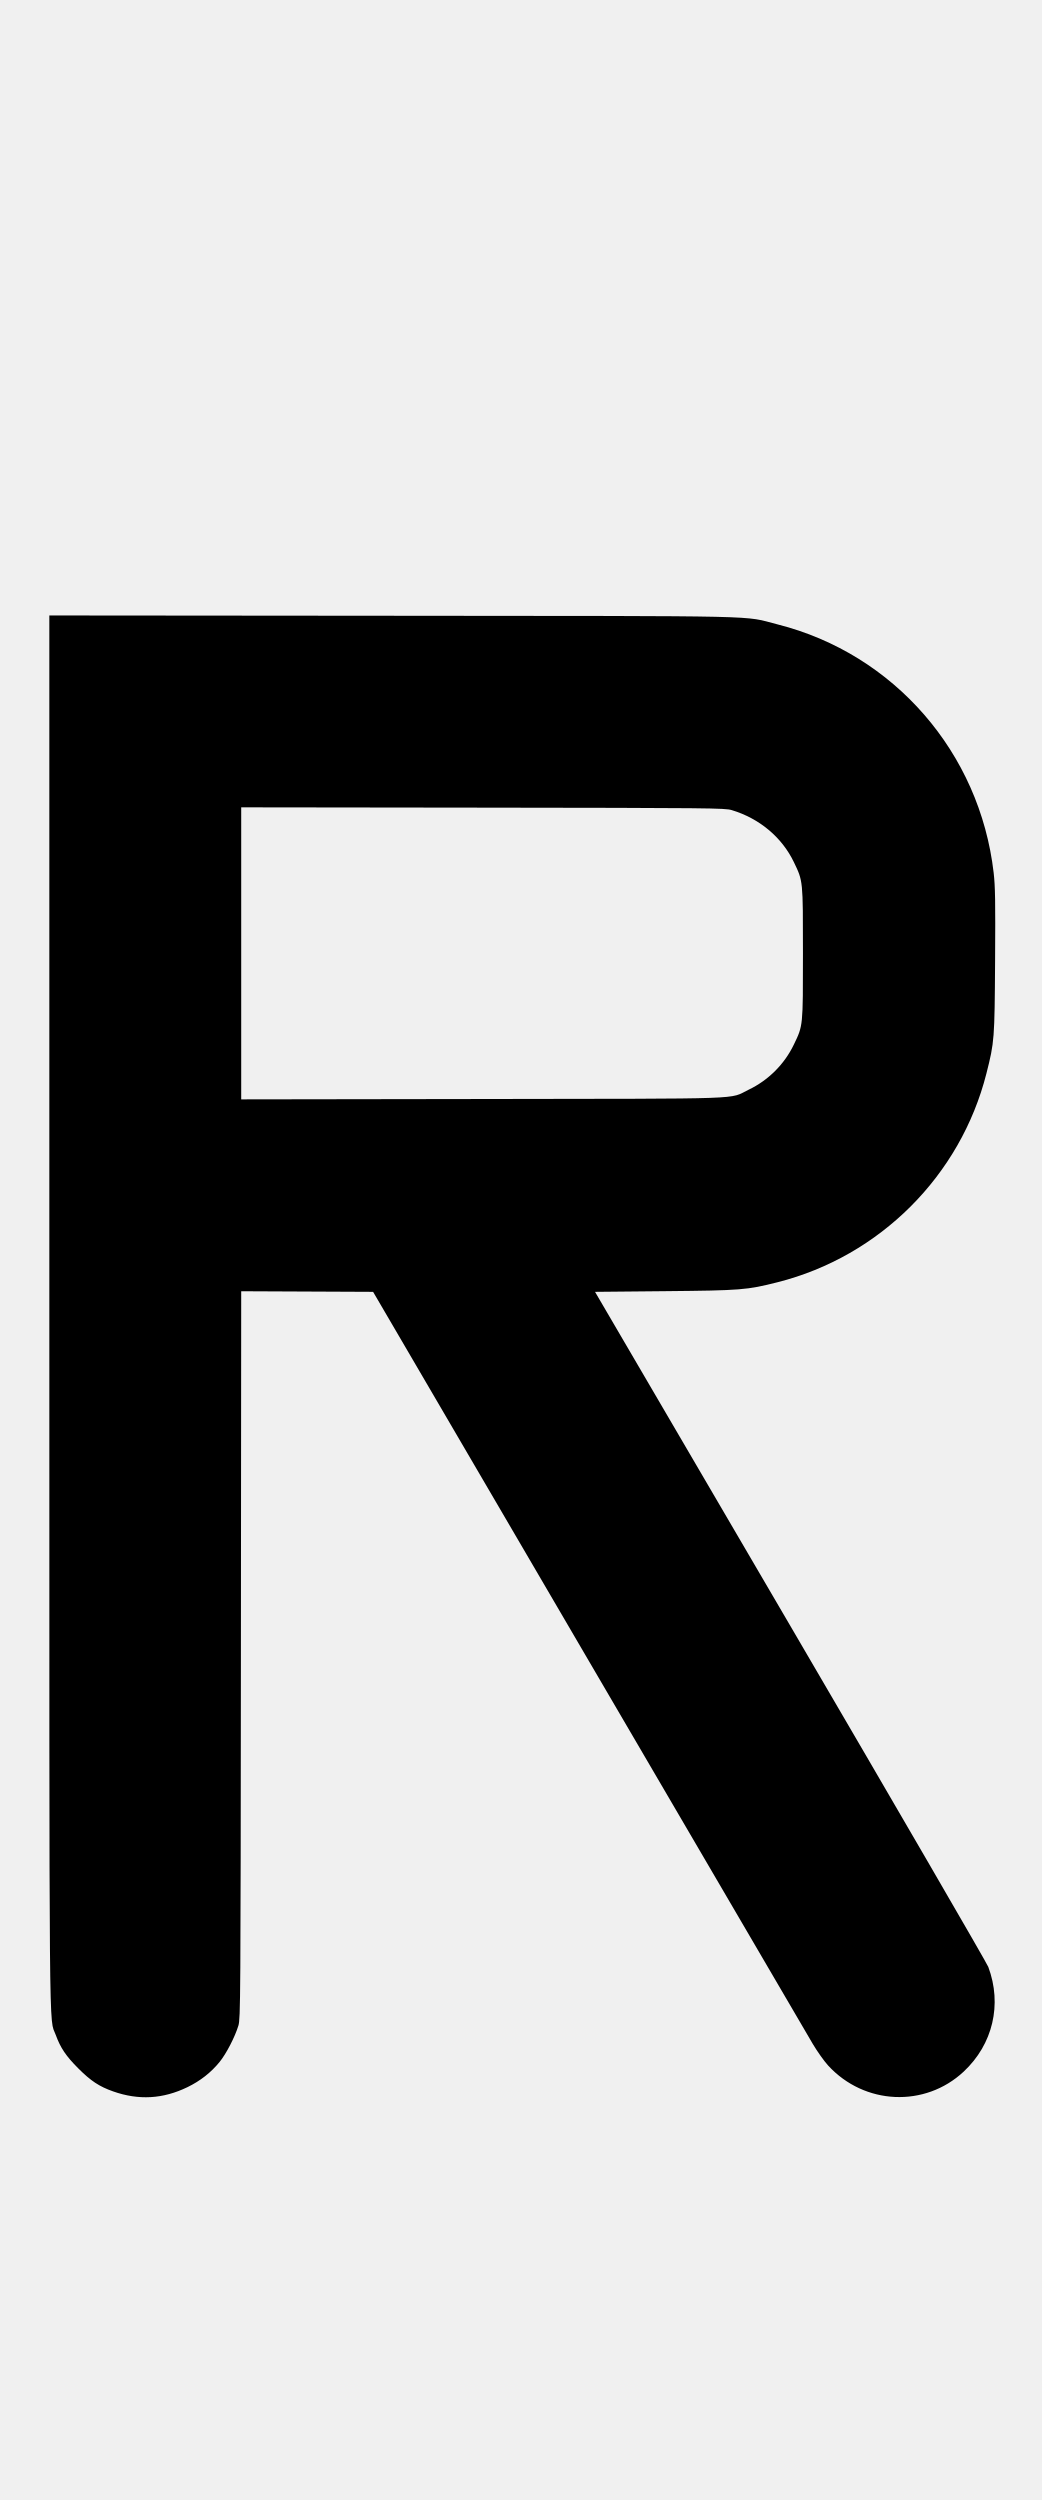
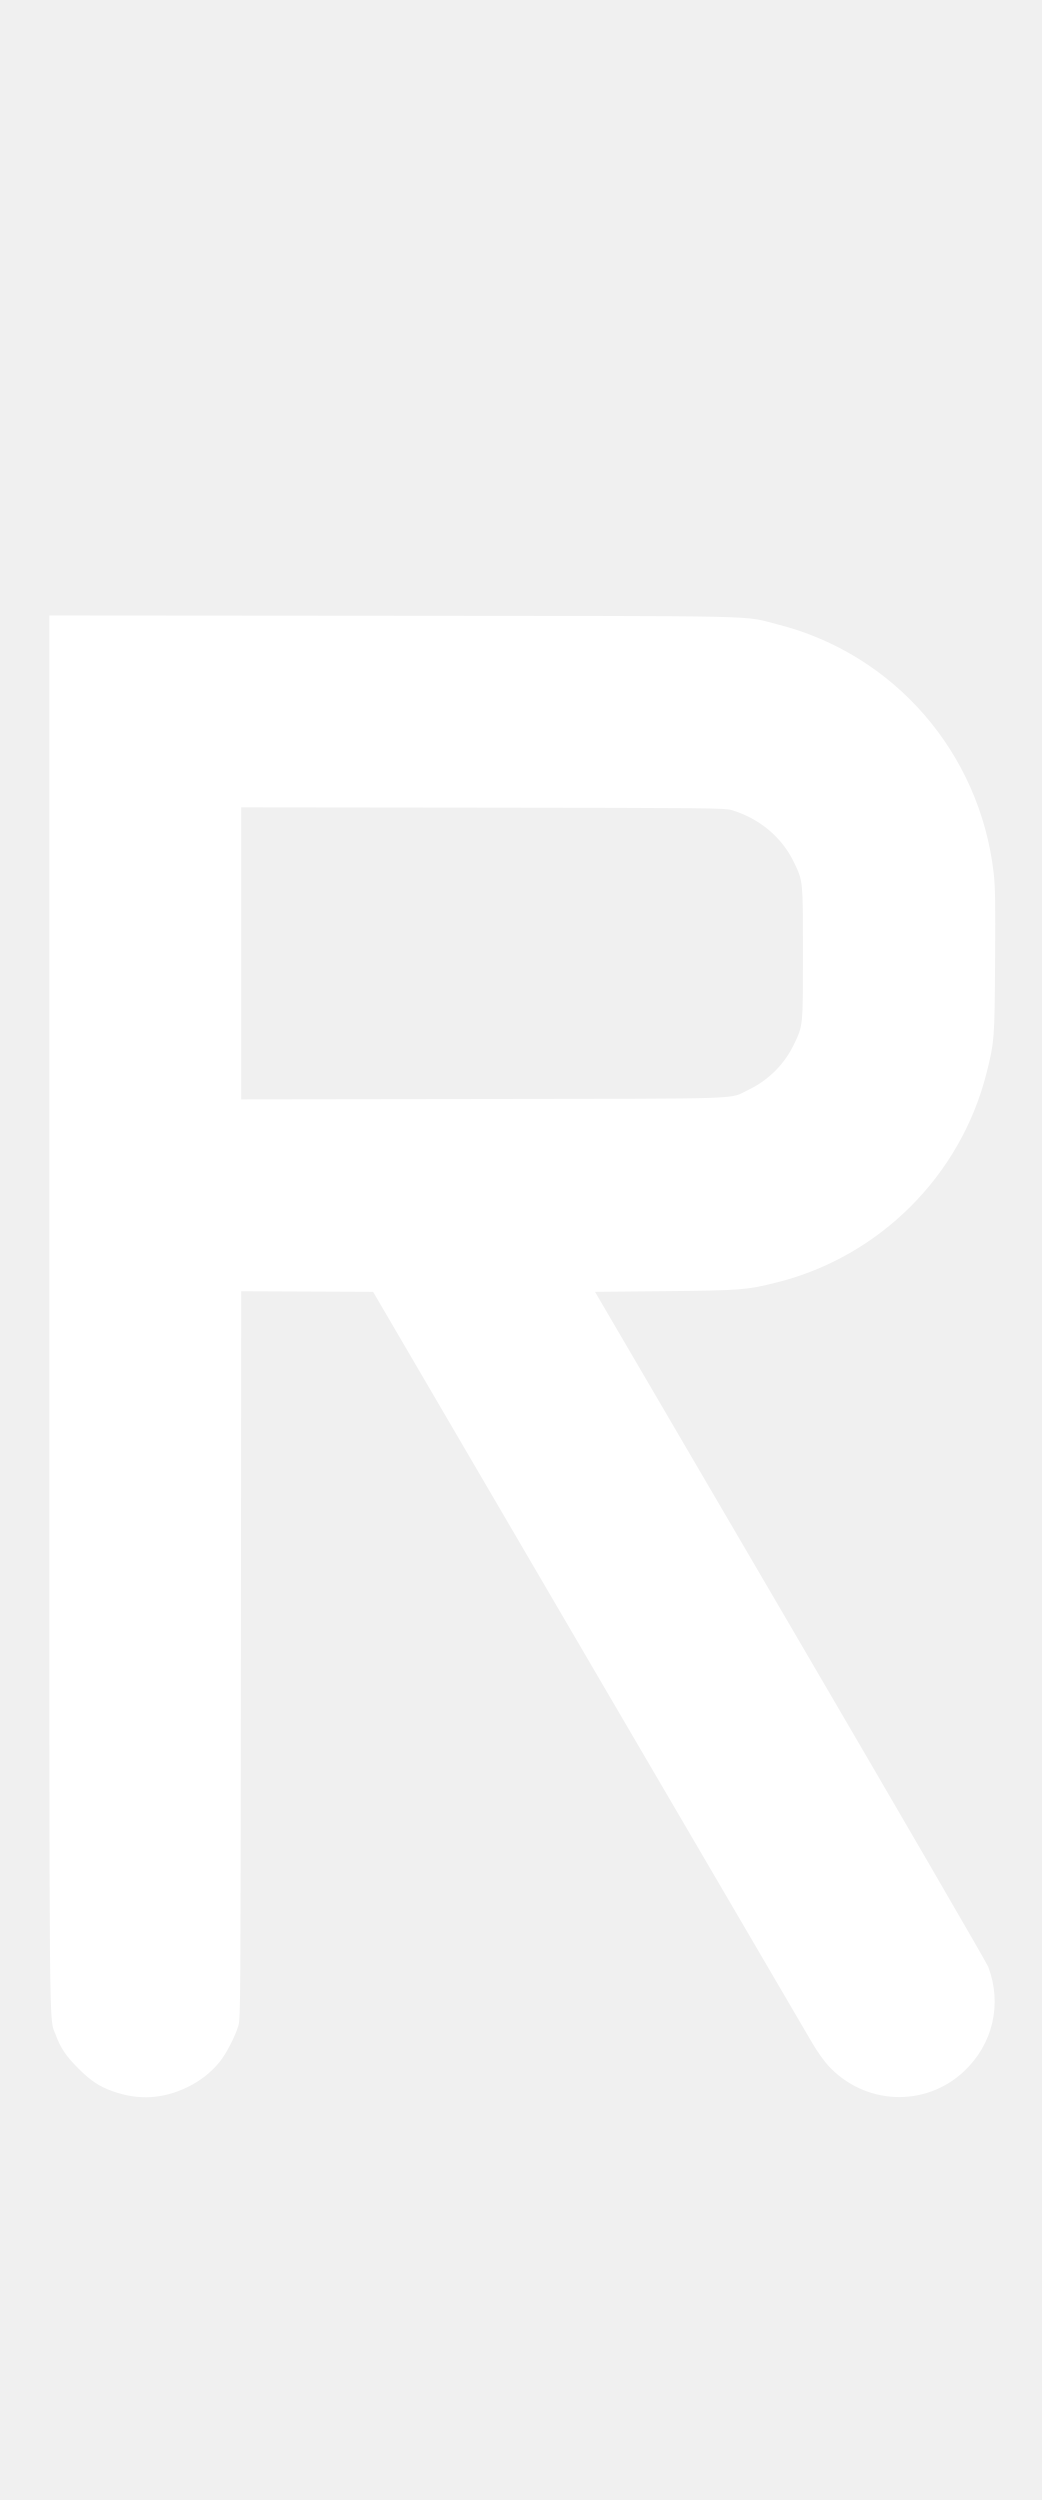
<svg xmlns="http://www.w3.org/2000/svg" height="1248" version="1.1" width="520">
  <g transform="scale(1, -1) translate(-82, -1047)">
-     <path d="M106.627 391.928v347.831l171.566 -0.149c191.266 -0.166 174.07 0.22 191.989 -4.314c58.099 -14.703 100.942 -63.971 107.858 -124.031c0.777 -6.749 0.898 -14.217 0.709 -43.915c-0.249 -39.338 -0.334 -40.435 -4.324 -56.205 c-12.917 -51.048 -53.22 -91.329 -104.304 -104.247c-15.313 -3.873 -18.012 -4.086 -56.325 -4.455l-34.759 -0.336l97.53 -166.806c53.643 -91.747 98.096 -168.325 98.787 -170.181c6.984 -18.735 2.311 -38.621 -12.281 -52.268 c-19.326 -18.071 -49.569 -16.708 -67.677 3.051c-1.968 2.148 -5.41 6.987 -7.625 10.723c-2.219 3.744 -52.519 89.759 -111.776 191.145l-107.741 184.336l-32.922 0.152l-32.922 0.15l-0.15 -181.475c-0.144 -172.531 -0.205 -181.655 -1.243 -185.091 c-1.711 -5.662 -6.068 -14.083 -9.413 -18.192c-4.282 -5.262 -9.616 -9.443 -16.001 -12.546c-12.244 -5.949 -24.398 -6.643 -37.168 -2.121c-6.928 2.453 -11.065 5.188 -17.35 11.474c-6.143 6.143 -8.901 10.241 -11.273 16.747 c-3.413 9.358 -3.185 -16.386 -3.185 360.724zM447.29 642.59c-3.415 1.025 -10.271 1.093 -124.247 1.235l-120.633 0.151v-72.892v-72.892l120.603 0.179c135.3 0.2 122.47 -0.248 132.711 4.646c9.819 4.693 17.845 12.706 22.564 22.525 c4.628 9.632 4.544 8.795 4.544 45.542c0 36.747 0.083 35.911 -4.532 45.542c-5.931 12.378 -17.215 21.826 -31.01 25.964z" glyph-name="R" unicode="R" />
+     <path style="fill:#ffffff" d="M106.627 391.928v347.831l171.566 -0.149c191.266 -0.166 174.07 0.22 191.989 -4.314c58.099 -14.703 100.942 -63.971 107.858 -124.031c0.777 -6.749 0.898 -14.217 0.709 -43.915c-0.249 -39.338 -0.334 -40.435 -4.324 -56.205 c-12.917 -51.048 -53.22 -91.329 -104.304 -104.247c-15.313 -3.873 -18.012 -4.086 -56.325 -4.455l-34.759 -0.336l97.53 -166.806c53.643 -91.747 98.096 -168.325 98.787 -170.181c6.984 -18.735 2.311 -38.621 -12.281 -52.268 c-19.326 -18.071 -49.569 -16.708 -67.677 3.051c-1.968 2.148 -5.41 6.987 -7.625 10.723c-2.219 3.744 -52.519 89.759 -111.776 191.145l-107.741 184.336l-32.922 0.152l-32.922 0.15l-0.15 -181.475c-0.144 -172.531 -0.205 -181.655 -1.243 -185.091 c-1.711 -5.662 -6.068 -14.083 -9.413 -18.192c-4.282 -5.262 -9.616 -9.443 -16.001 -12.546c-12.244 -5.949 -24.398 -6.643 -37.168 -2.121c-6.928 2.453 -11.065 5.188 -17.35 11.474c-6.143 6.143 -8.901 10.241 -11.273 16.747 c-3.413 9.358 -3.185 -16.386 -3.185 360.724zM447.29 642.59c-3.415 1.025 -10.271 1.093 -124.247 1.235l-120.633 0.151v-72.892v-72.892l120.603 0.179c135.3 0.2 122.47 -0.248 132.711 4.646c9.819 4.693 17.845 12.706 22.564 22.525 c4.628 9.632 4.544 8.795 4.544 45.542c0 36.747 0.083 35.911 -4.532 45.542c-5.931 12.378 -17.215 21.826 -31.01 25.964z" glyph-name="R" unicode="R" />
  </g>
</svg>
